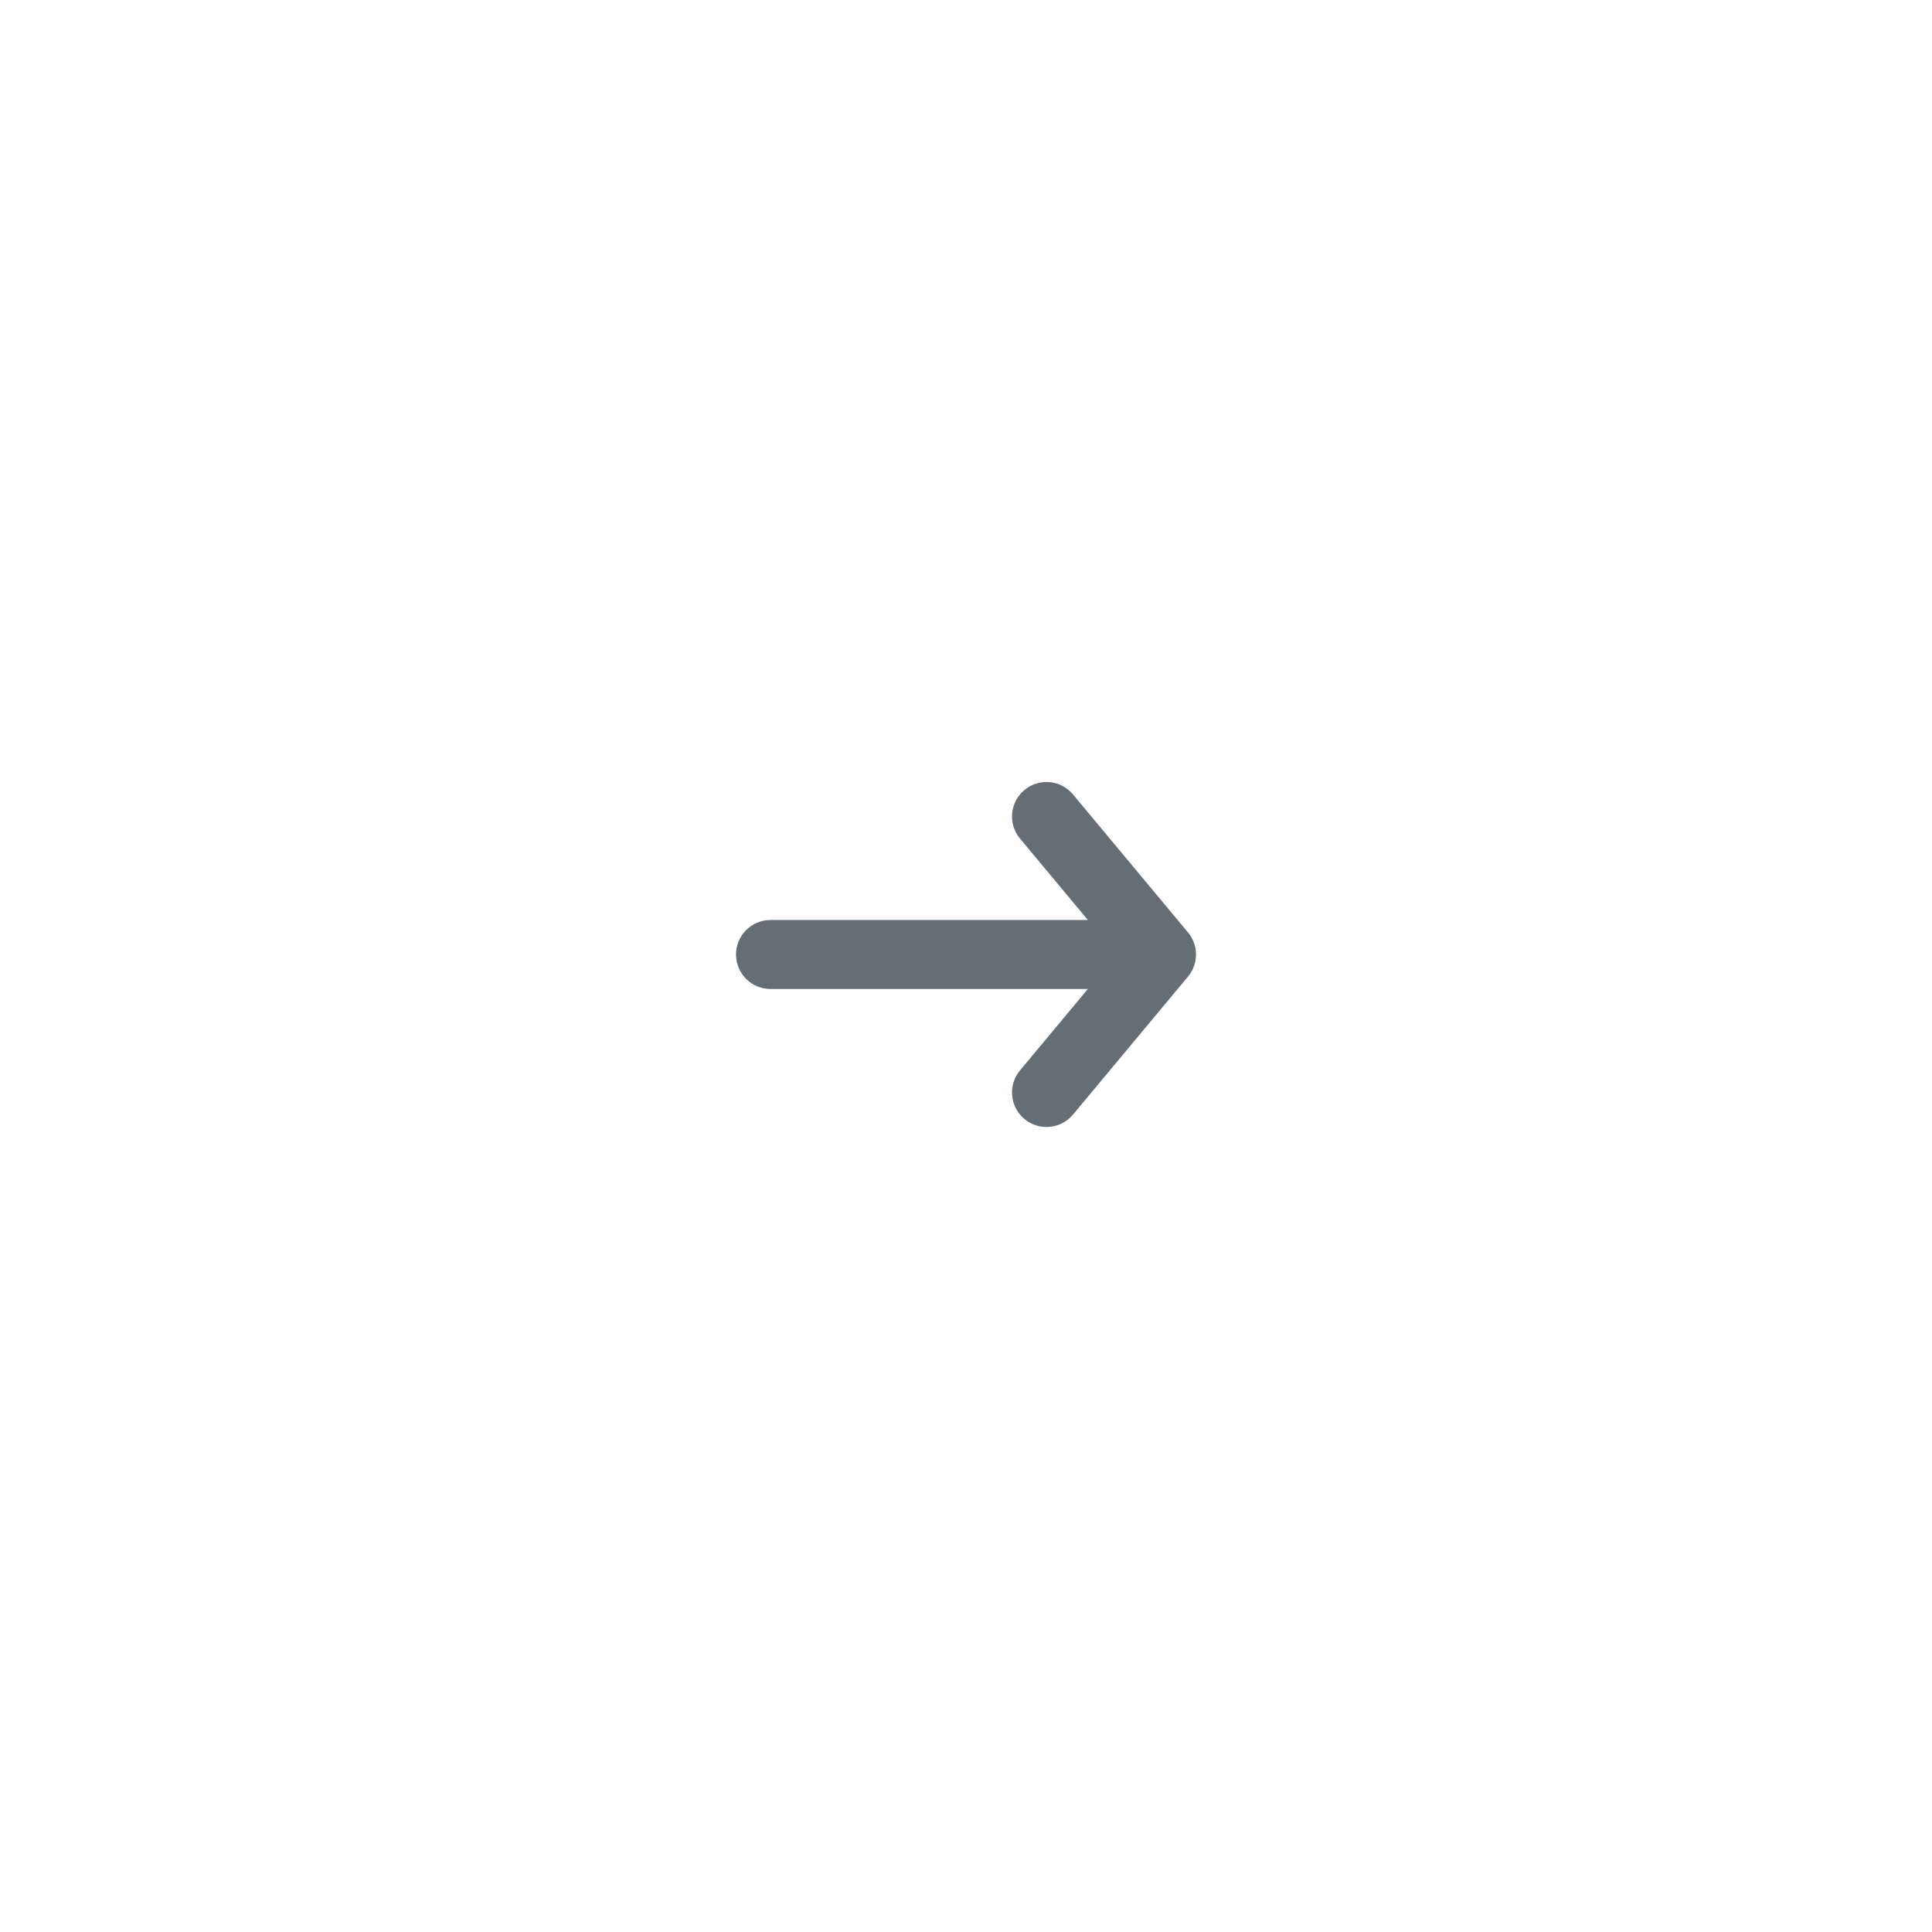
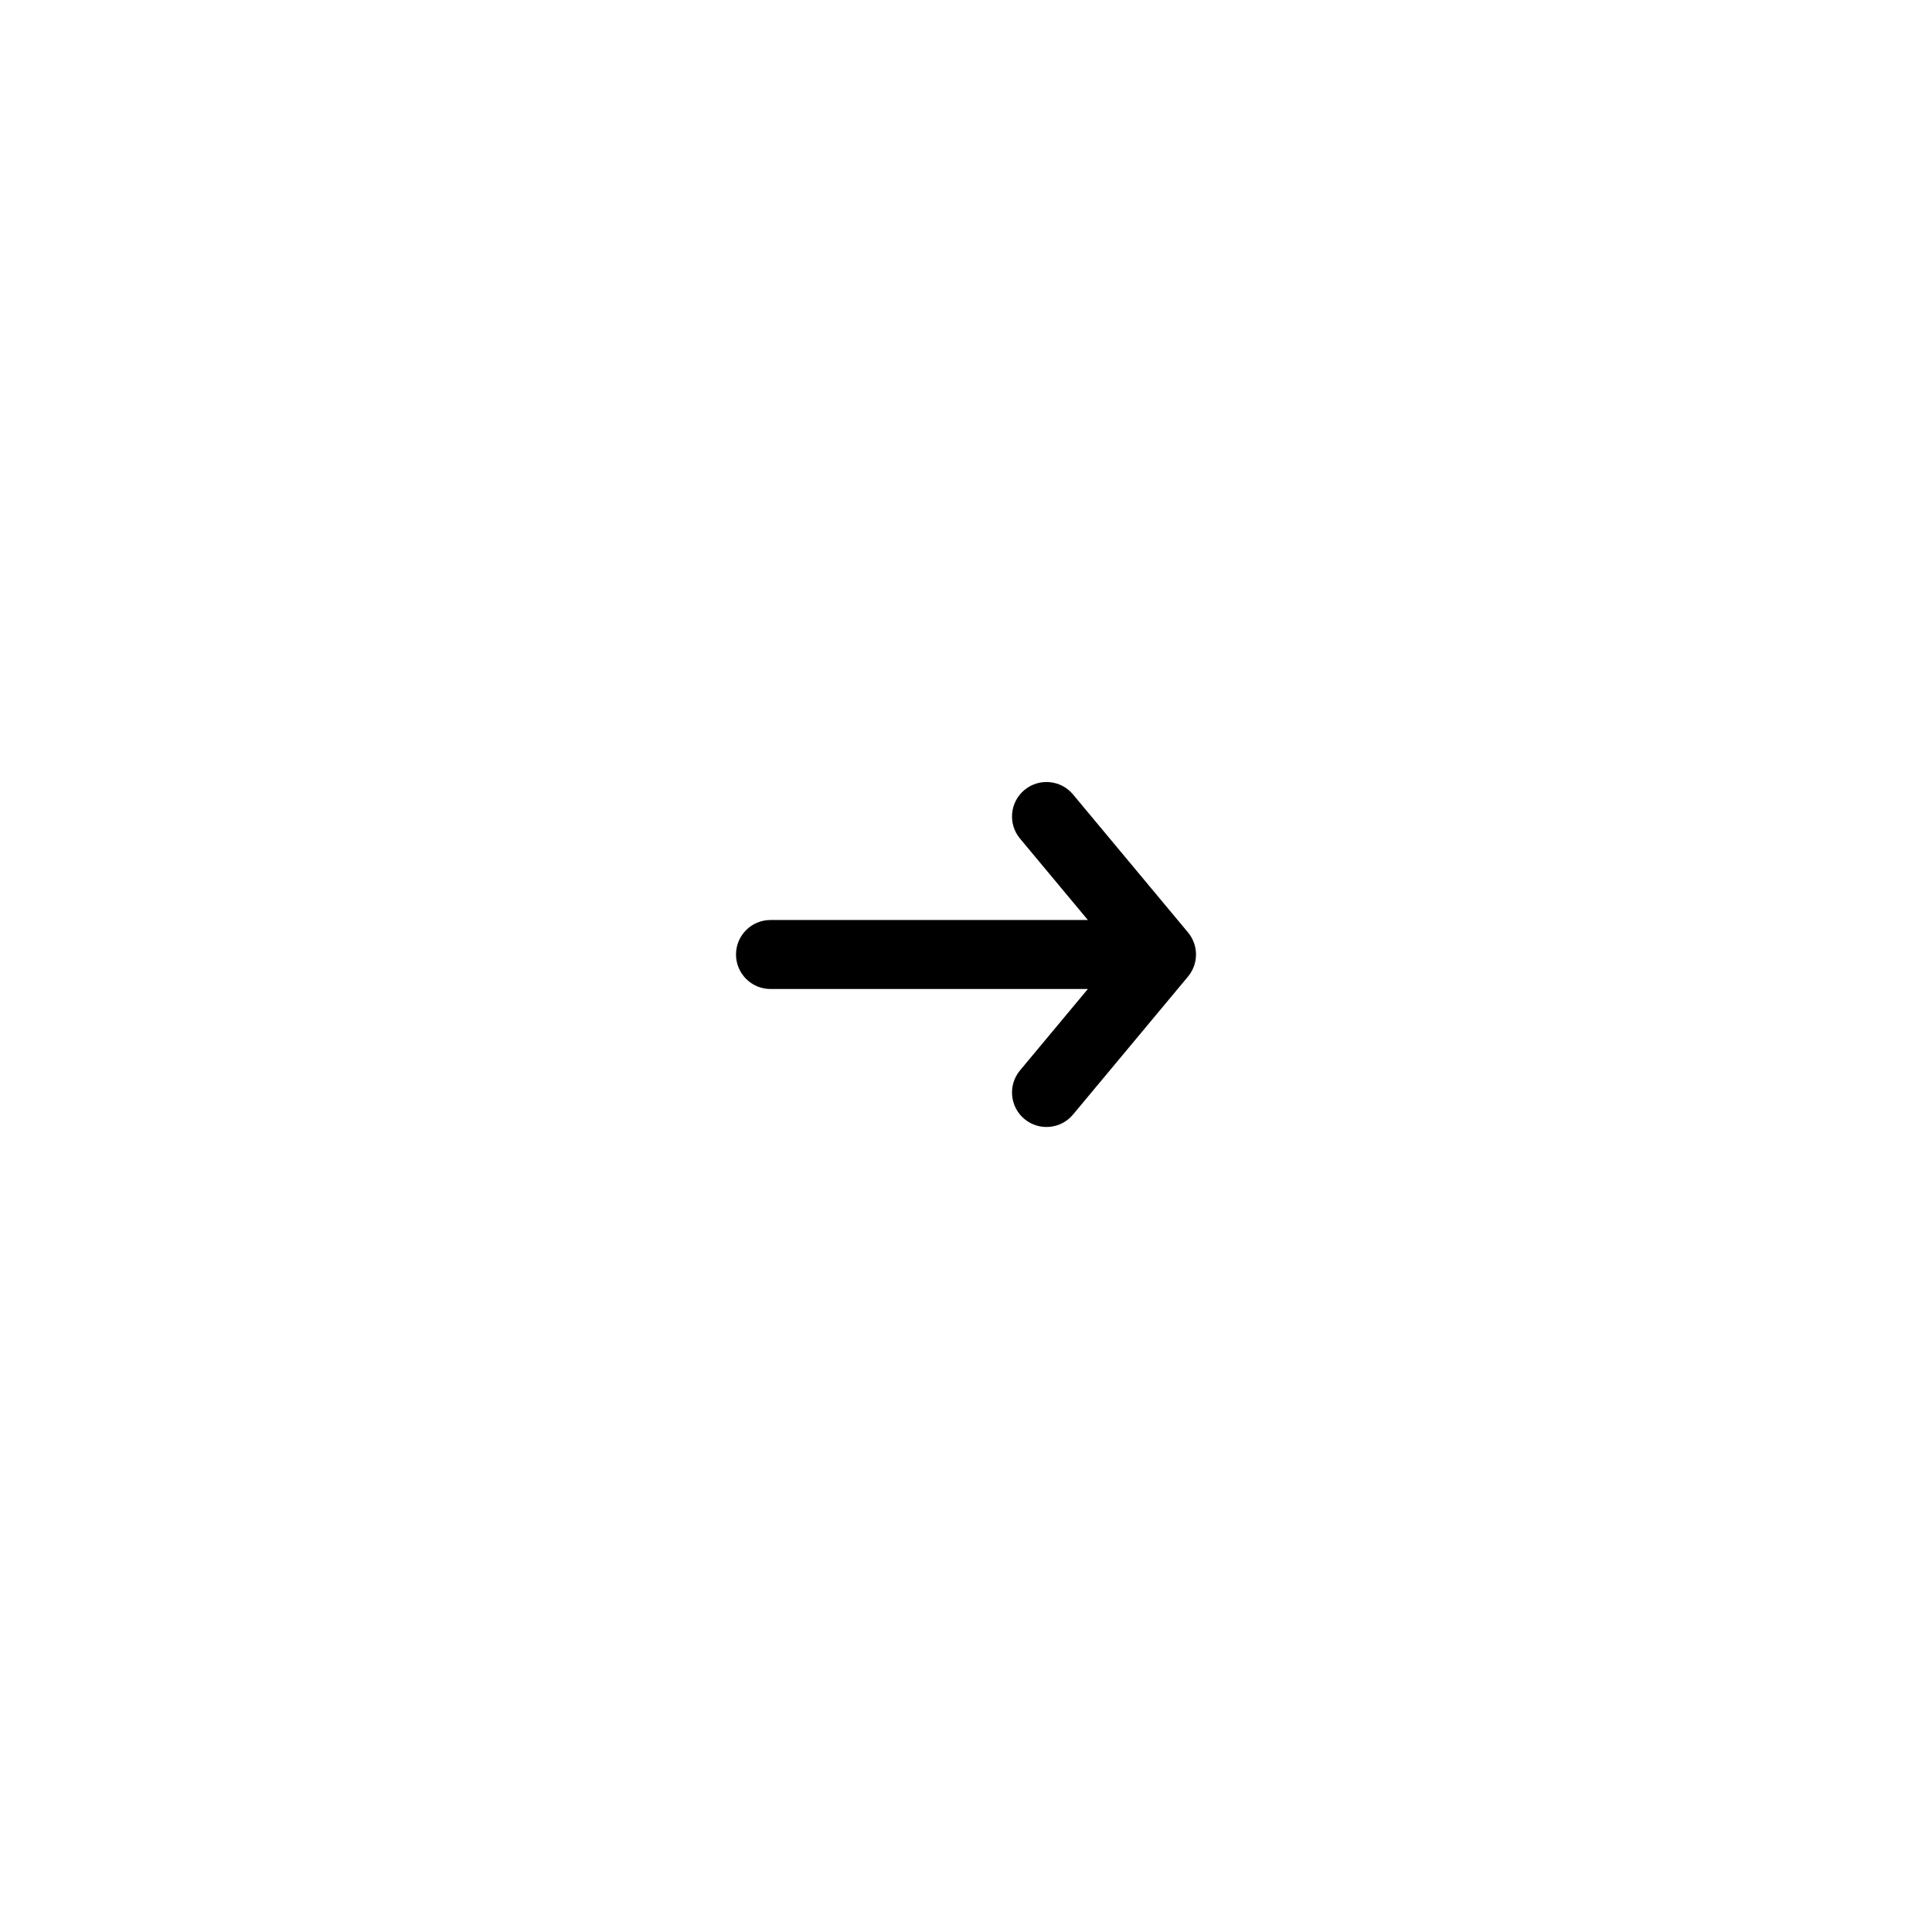
<svg xmlns="http://www.w3.org/2000/svg" width="42" height="42" viewBox="0 0 42 42" fill="none">
  <g id="Icon/Small/Arrow-right">
-     <path id="Icon" fill-rule="evenodd" clip-rule="evenodd" d="M16.75 20C16.336 20 16 20.336 16 20.75C16 21.164 16.336 21.5 16.75 21.5L23.649 21.5L22.174 23.27C21.909 23.588 21.952 24.061 22.27 24.326C22.588 24.591 23.061 24.548 23.326 24.23L25.826 21.23C26.058 20.952 26.058 20.548 25.826 20.27L23.326 17.27C23.061 16.952 22.588 16.909 22.27 17.174C21.952 17.439 21.909 17.912 22.174 18.23L23.649 20L16.75 20Z" fill="#656D75" />
+     <path id="Icon" fill-rule="evenodd" clip-rule="evenodd" d="M16.75 20C16.336 20 16 20.336 16 20.75C16 21.164 16.336 21.5 16.75 21.5L23.649 21.5L22.174 23.27C21.909 23.588 21.952 24.061 22.27 24.326C22.588 24.591 23.061 24.548 23.326 24.23L25.826 21.23C26.058 20.952 26.058 20.548 25.826 20.27L23.326 17.27C23.061 16.952 22.588 16.909 22.27 17.174C21.952 17.439 21.909 17.912 22.174 18.23L23.649 20L16.75 20Z" fill="currentColor" />
  </g>
</svg>
